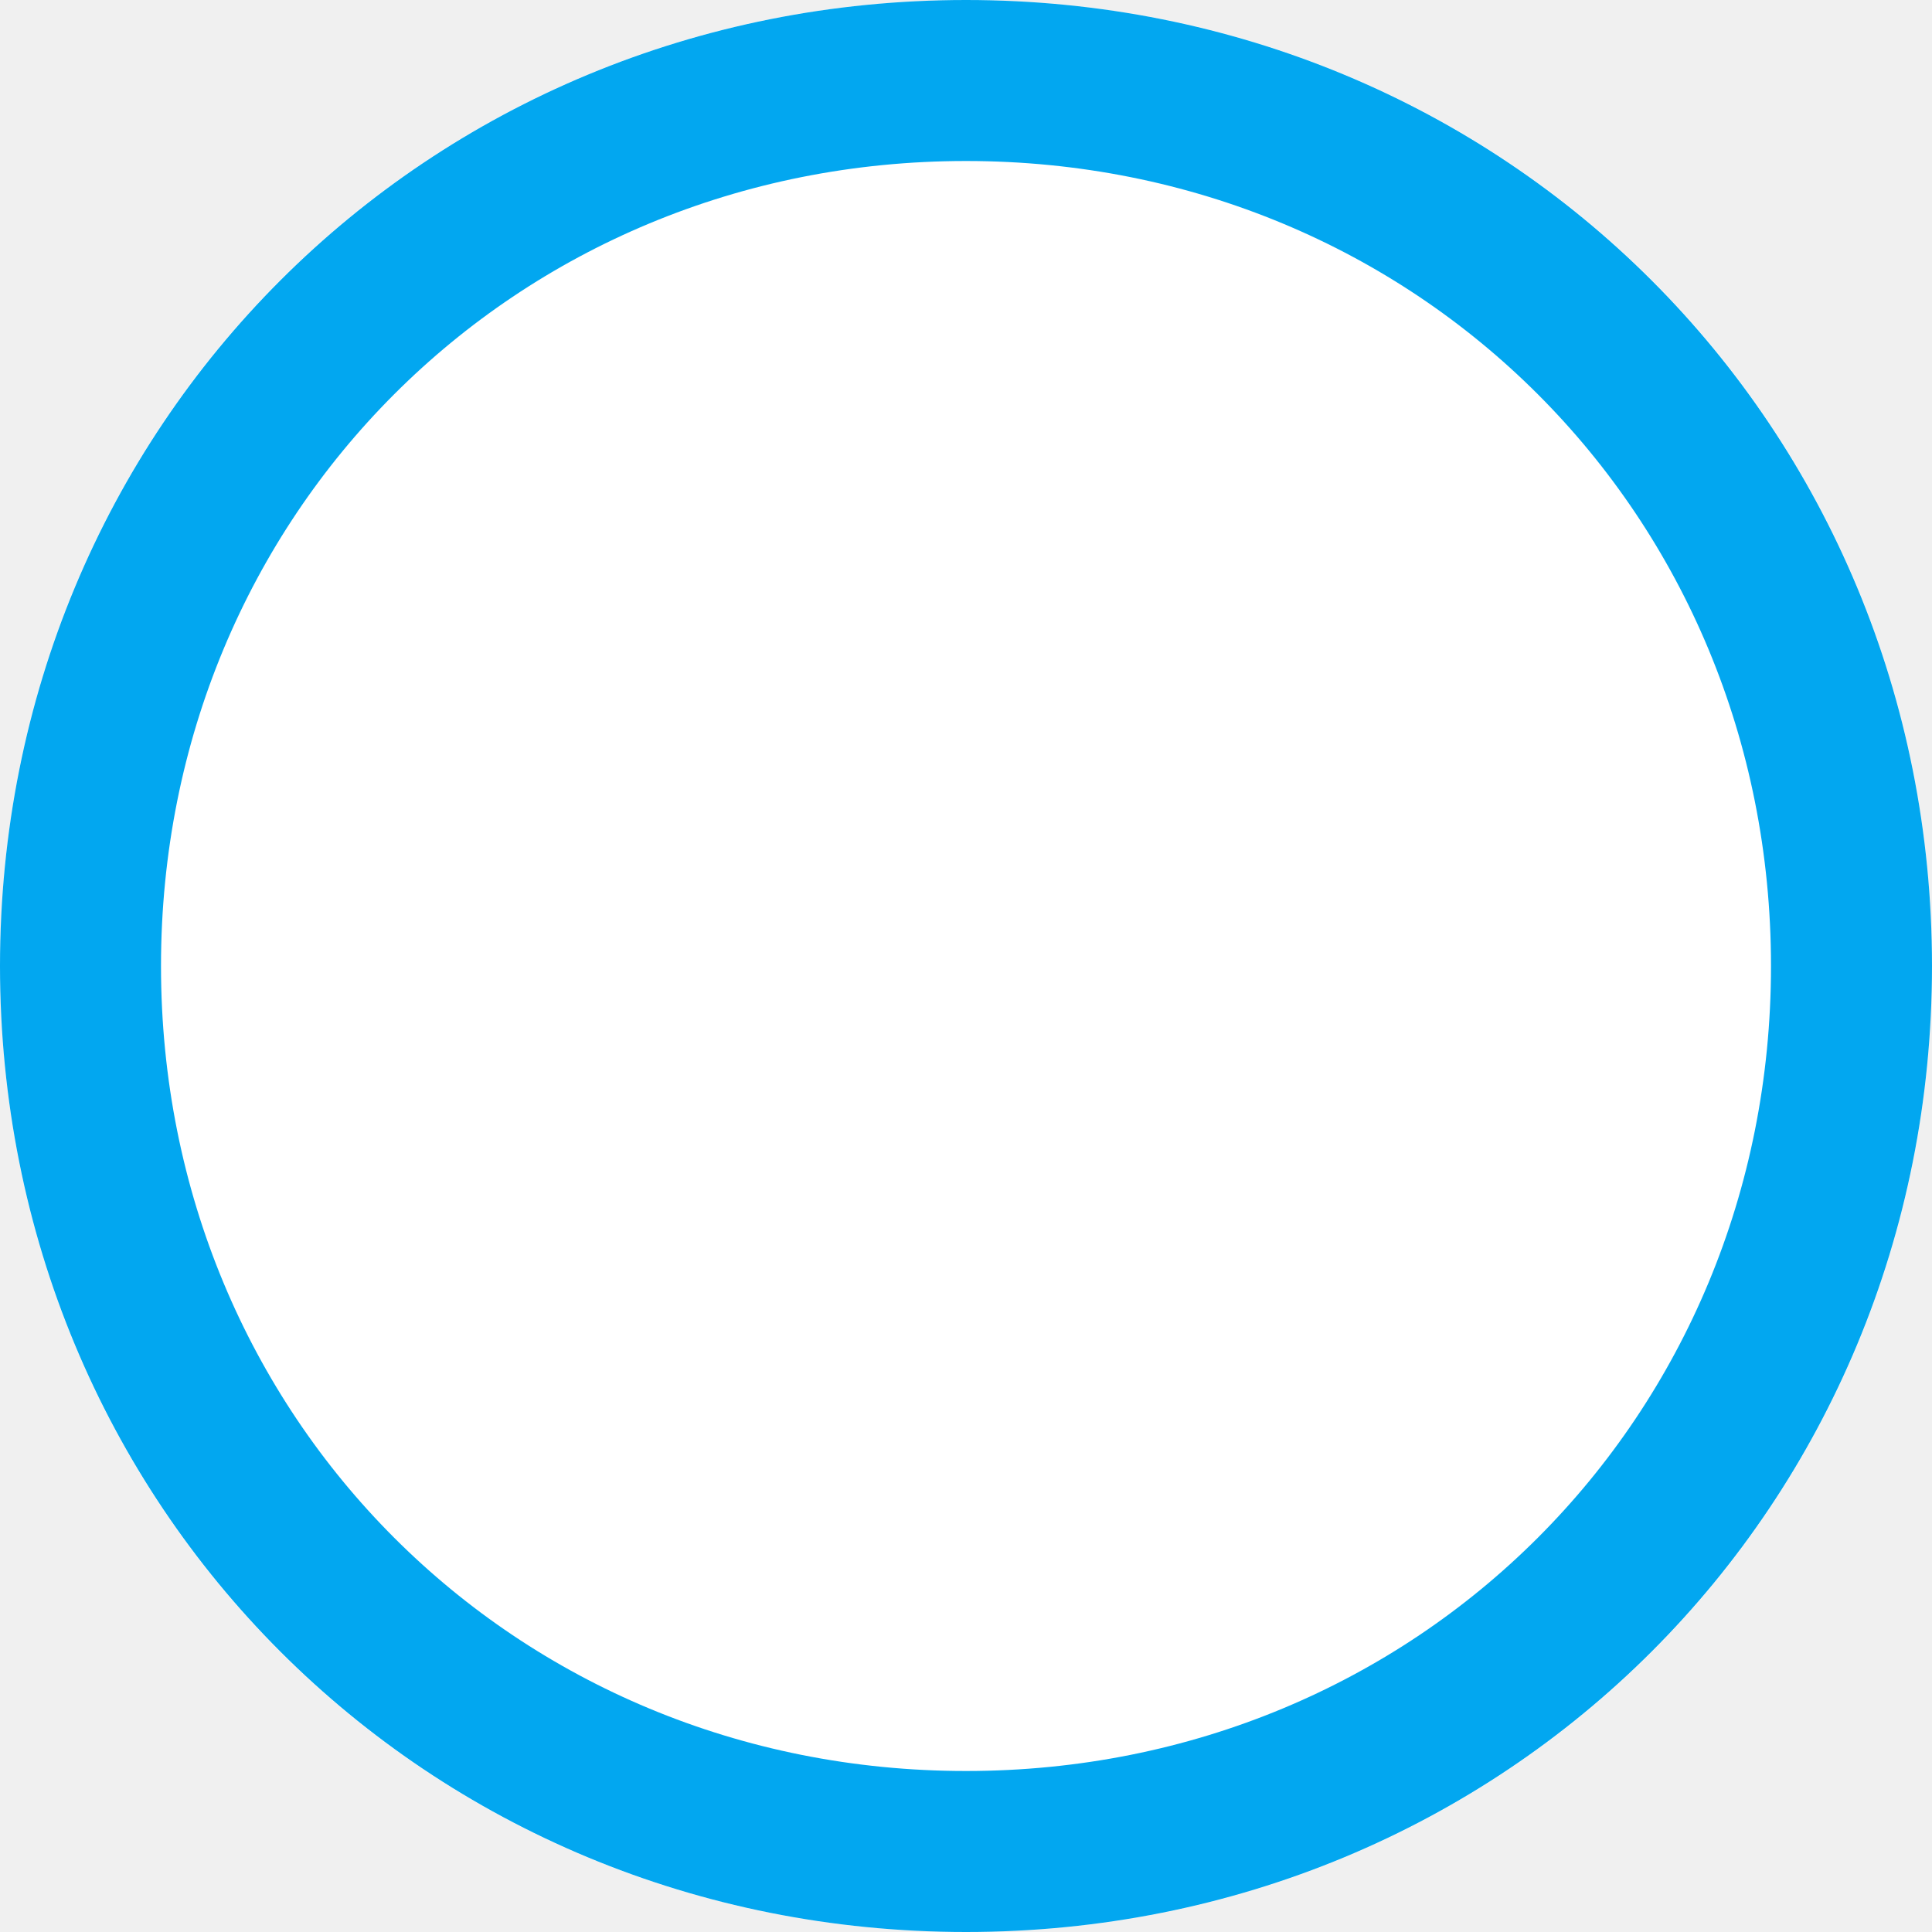
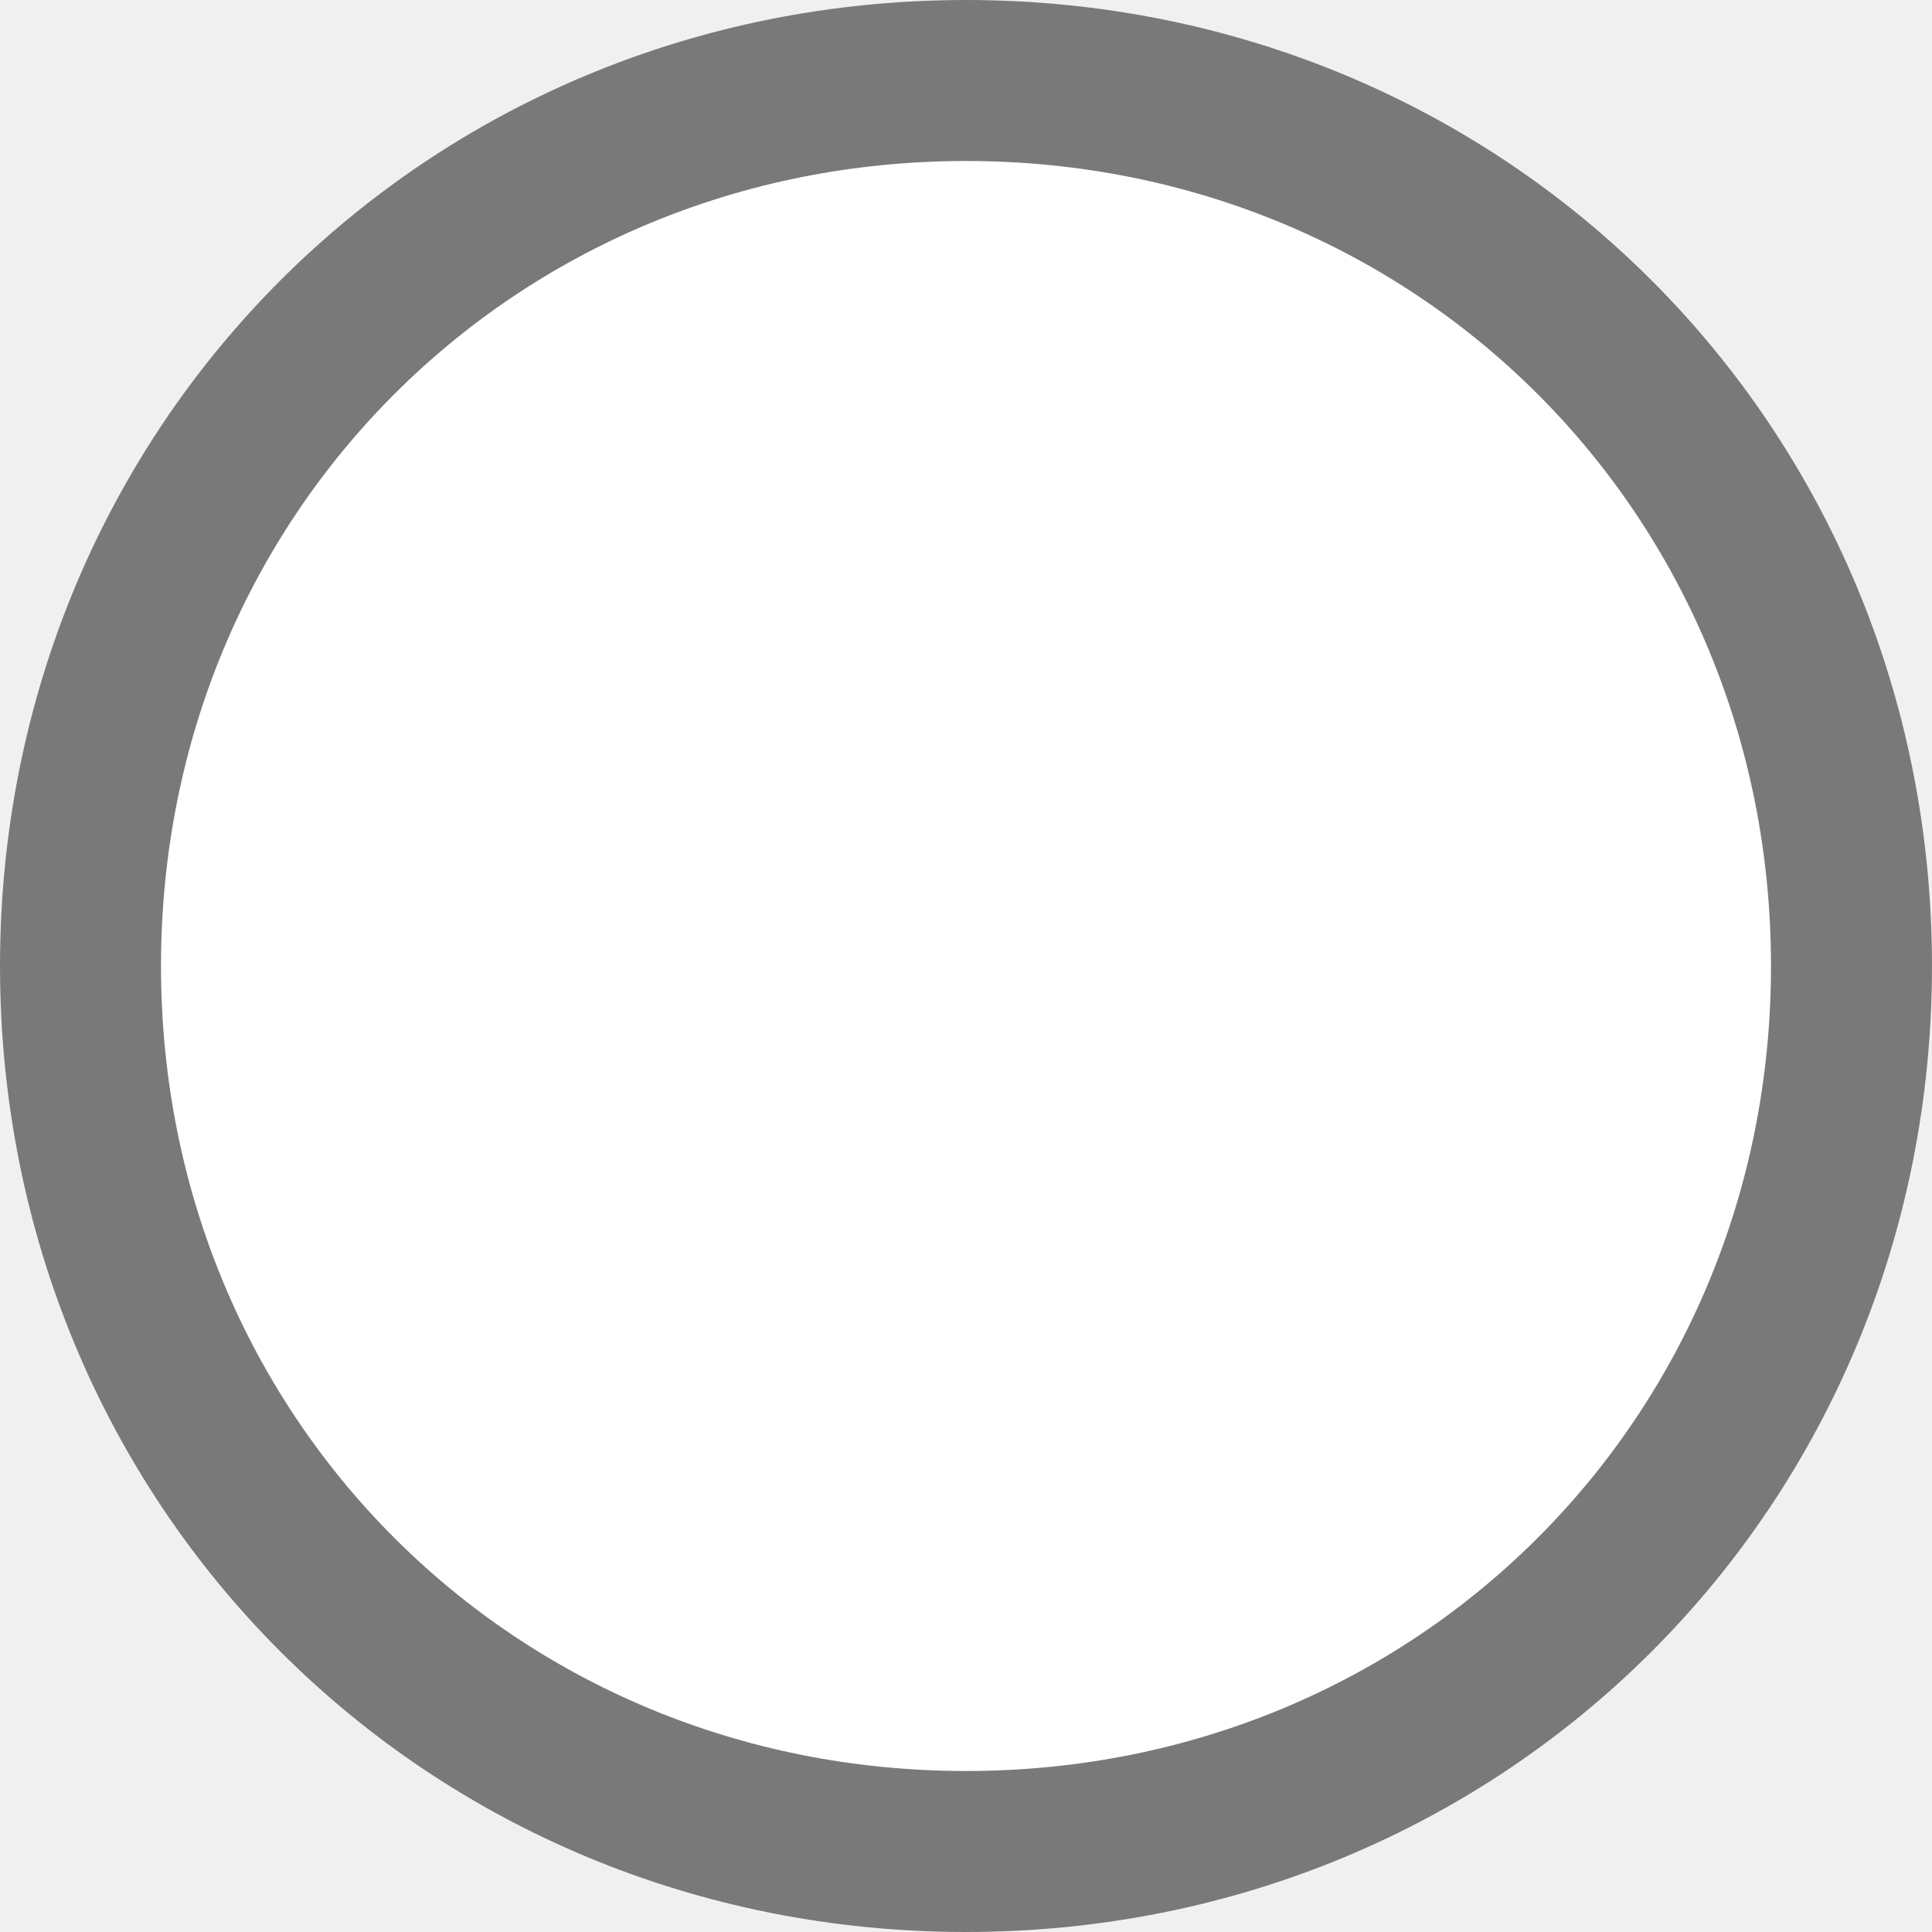
- <svg xmlns="http://www.w3.org/2000/svg" version="1.1" width="12px" height="12px" viewBox="84 273  12 12">
-   <path d="M 90 273  C 93.36 273  96 275.64  96 279  C 96 282.36  93.36 285  90 285  C 86.64 285  84 282.36  84 279  C 84 275.64  86.64 273  90 273  Z " fill-rule="nonzero" fill="#ffffff" stroke="none" />
-   <path d="M 90 273.5  C 93.08 273.5  95.5 275.92  95.5 279  C 95.5 282.08  93.08 284.5  90 284.5  C 86.92 284.5  84.5 282.08  84.5 279  C 84.5 275.92  86.92 273.5  90 273.5  Z " stroke-width="1" stroke="#02a7f0" fill="none" />
+ <svg xmlns="http://www.w3.org/2000/svg" version="1.1" width="12px" height="12px" viewBox="153 273  12 12">
+   <path d="M 159 273  C 162.36 273  165 275.64  165 279  C 165 282.36  162.36 285  159 285  C 155.64 285  153 282.36  153 279  C 153 275.64  155.64 273  159 273  Z " fill-rule="nonzero" fill="#ffffff" stroke="none" />
+   <path d="M 159 273.5  C 162.08 273.5  164.5 275.92  164.5 279  C 164.5 282.08  162.08 284.5  159 284.5  C 155.92 284.5  153.5 282.08  153.5 279  C 153.5 275.92  155.92 273.5  159 273.5  Z " stroke-width="1" stroke="#797979" fill="none" />
</svg>
